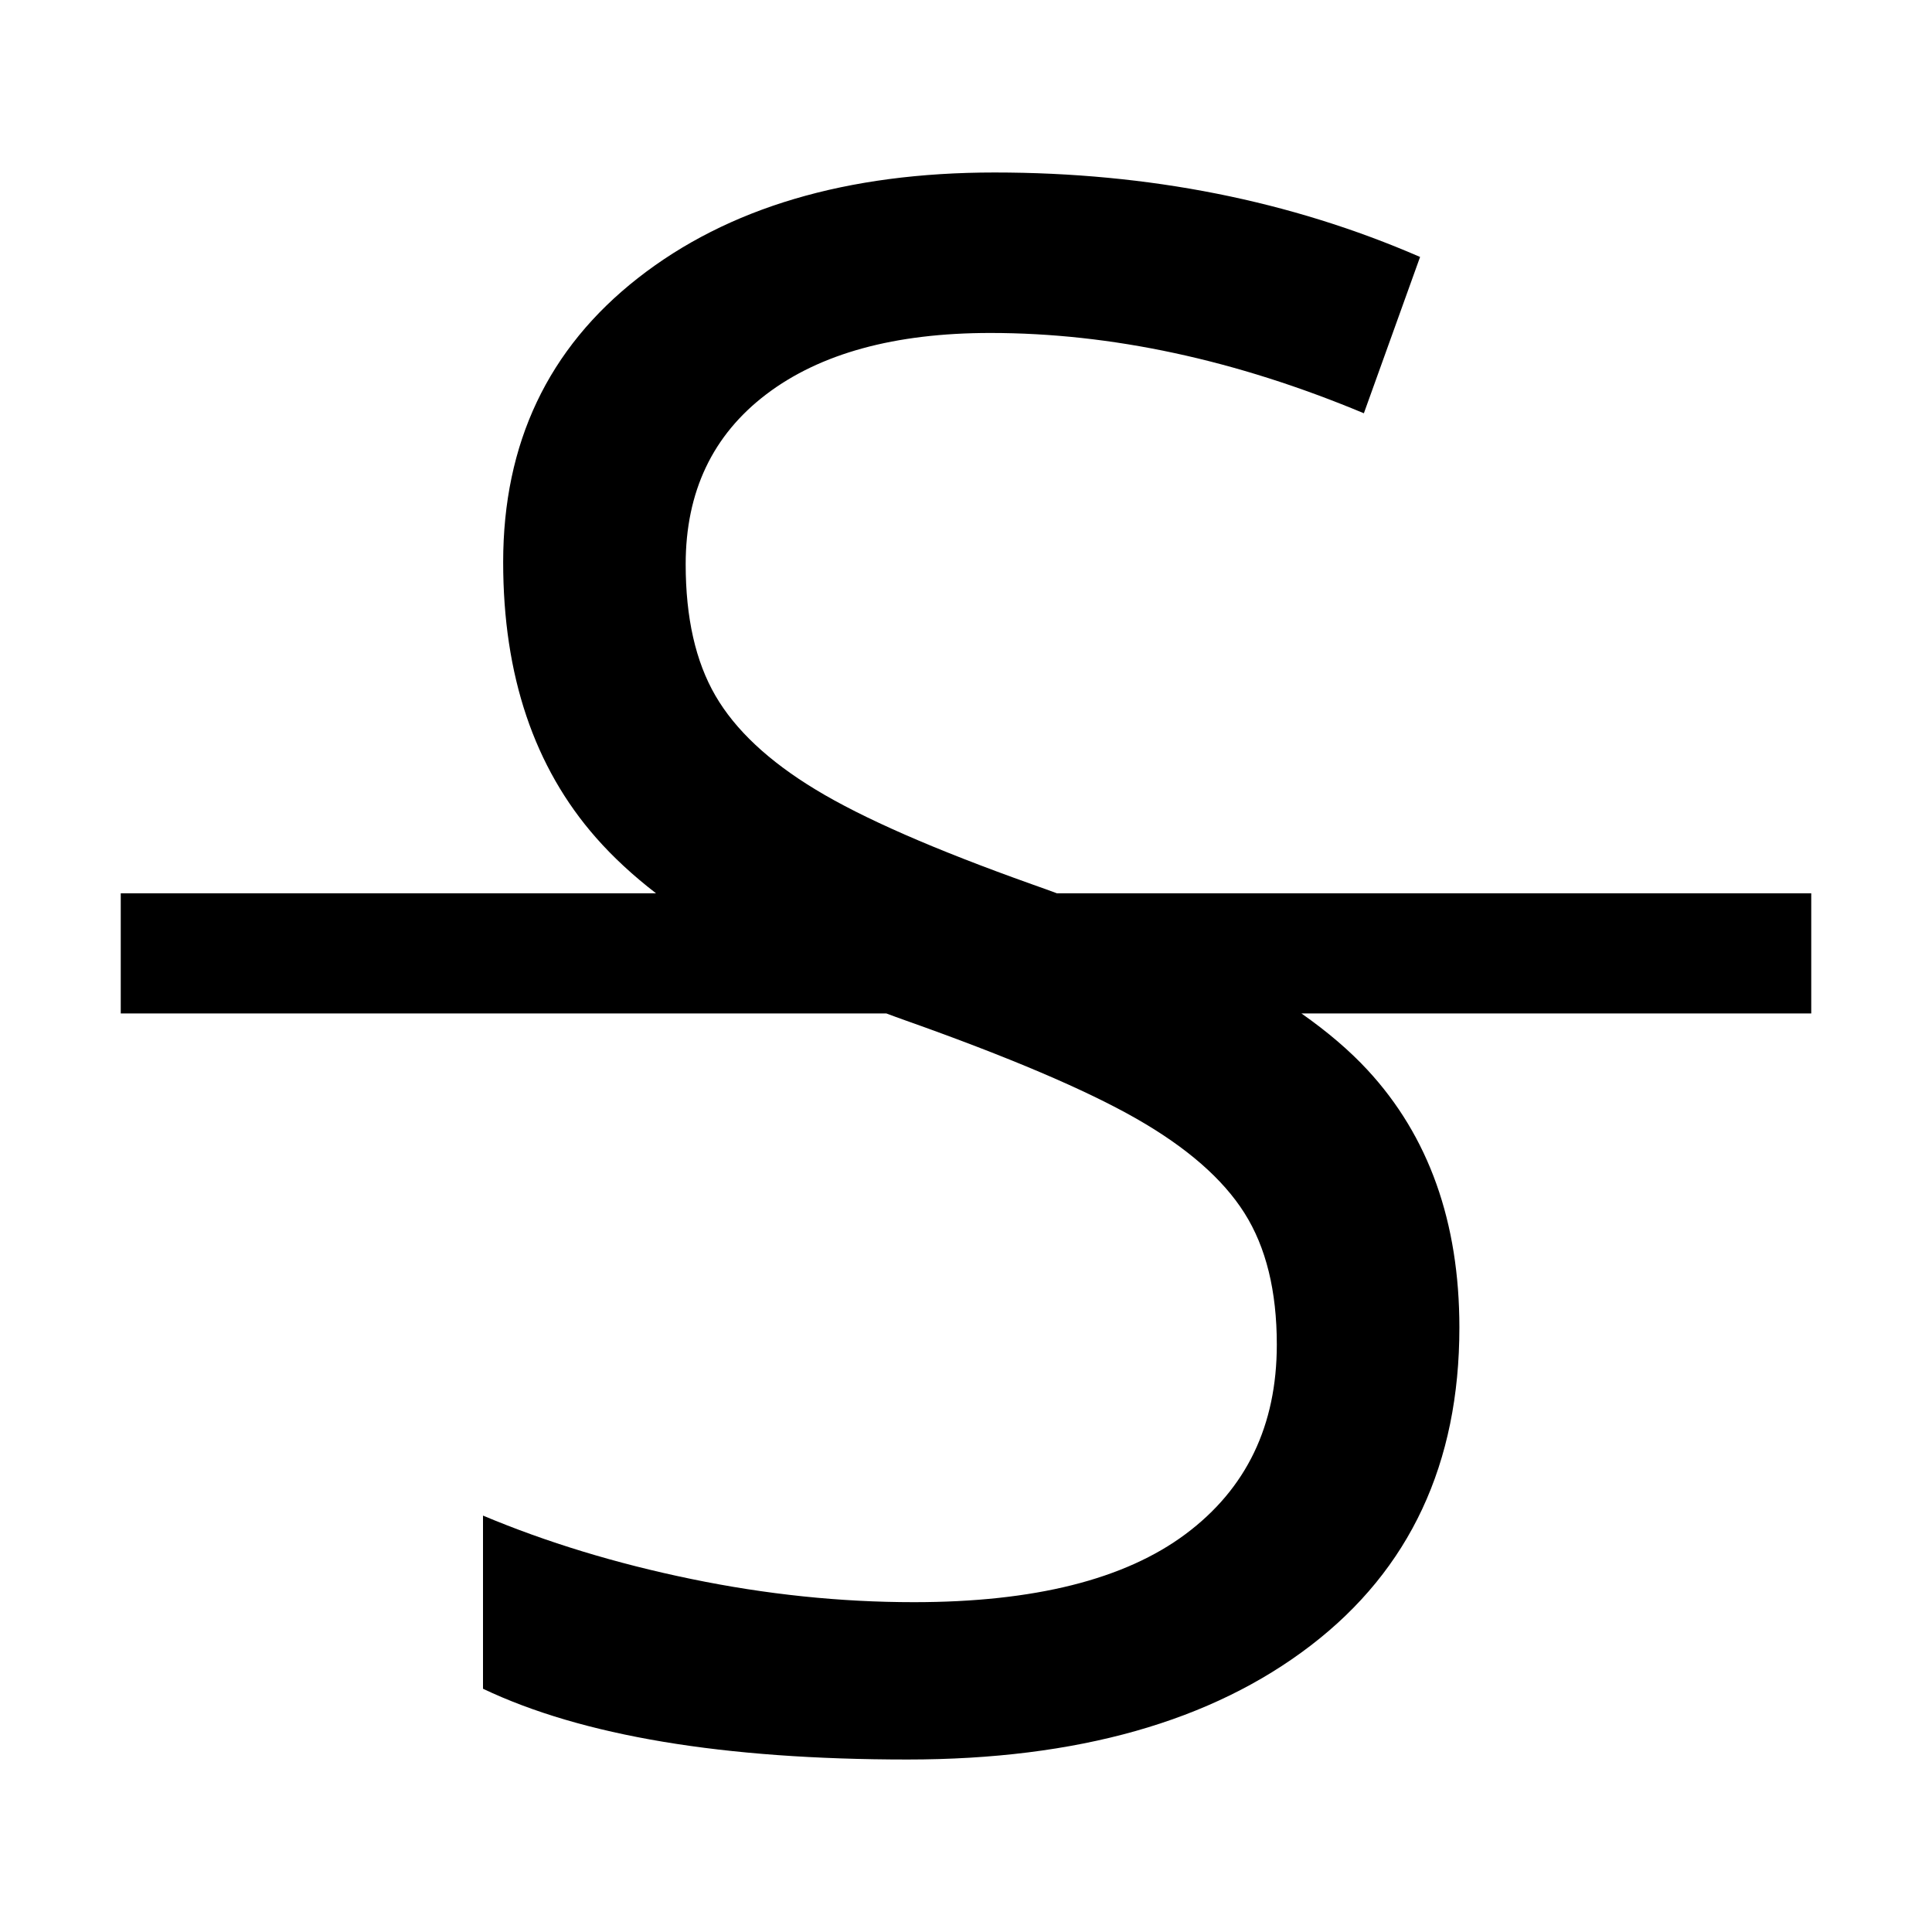
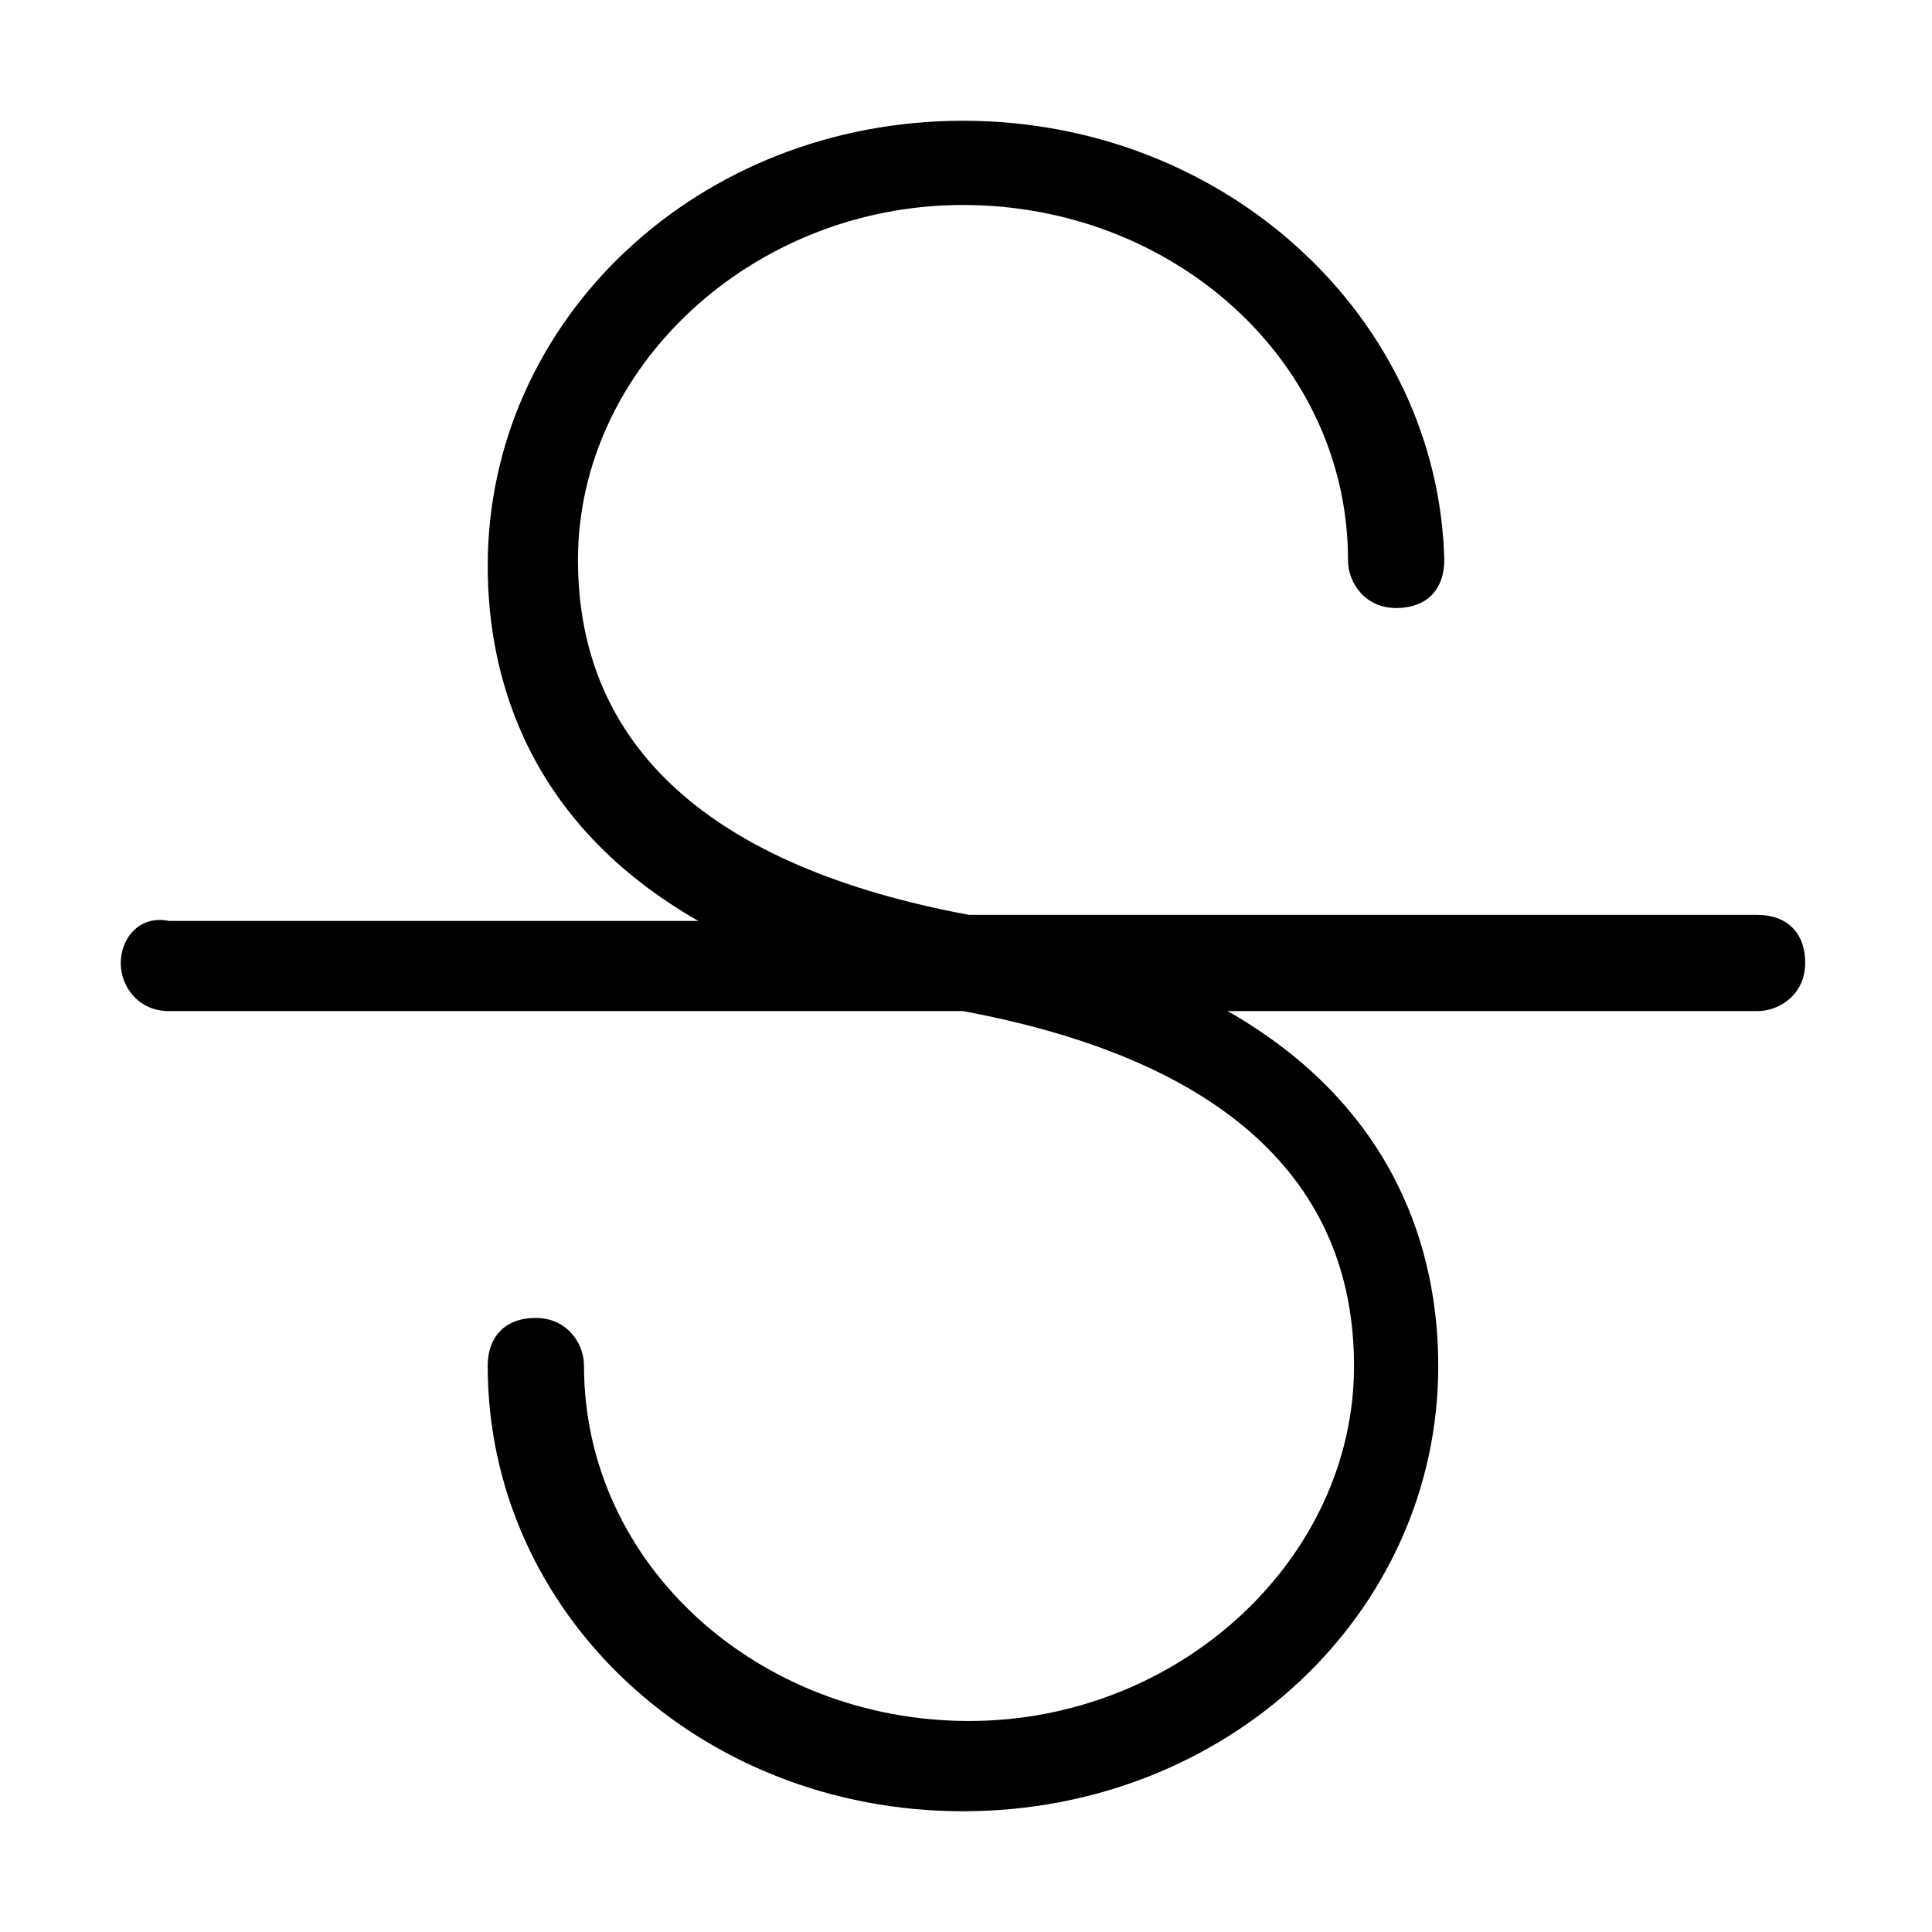
<svg xmlns="http://www.w3.org/2000/svg" width="32" height="32" viewBox="0 0 32 32" fill="none">
-   <path d="M21.711 27.254C23.352 25.995 24.172 24.24 24.172 21.99C24.172 20.241 23.665 18.819 22.651 17.723C22.357 17.405 21.992 17.092 21.556 16.786H30V14.796H17.506C17.369 14.745 17.23 14.695 17.088 14.645C15.482 14.073 14.29 13.552 13.511 13.079C12.731 12.607 12.178 12.088 11.85 11.523C11.521 10.957 11.357 10.232 11.357 9.346C11.357 8.145 11.803 7.206 12.693 6.53C13.584 5.854 14.82 5.515 16.402 5.515C18.406 5.515 20.469 5.959 22.59 6.845L23.521 4.256C21.377 3.324 19.027 2.857 16.473 2.857C14.023 2.857 12.055 3.44 10.566 4.606C9.078 5.772 8.334 7.34 8.334 9.311C8.334 11.188 8.847 12.709 9.872 13.875C10.152 14.194 10.484 14.501 10.866 14.796H2V16.786H14.681C14.784 16.825 14.89 16.863 14.996 16.901C16.707 17.507 17.981 18.049 18.819 18.527C19.657 19.005 20.255 19.527 20.612 20.092C20.97 20.658 21.148 21.384 21.148 22.27C21.148 23.611 20.645 24.657 19.637 25.409C18.629 26.161 17.129 26.537 15.137 26.537C13.918 26.537 12.688 26.409 11.445 26.152C10.203 25.896 9.055 25.546 8 25.103V27.971C9.641 28.752 11.984 29.143 15.031 29.143C17.844 29.143 20.07 28.513 21.711 27.254Z" fill="black" />
+   <path d="M29.103 15.153H16.05C11.765 14.356 9.573 12.363 9.573 9.274C9.573 6.085 12.463 3.395 15.95 3.395C19.438 3.395 22.327 5.986 22.327 9.274C22.327 9.673 22.626 10.071 23.125 10.071C23.623 10.071 23.922 9.772 23.922 9.274C23.822 5.288 20.334 2 15.95 2C11.566 2 8.078 5.288 8.078 9.374C8.078 11.267 8.776 13.658 11.566 15.253H2.797C2.299 15.153 2 15.552 2 15.95C2 16.349 2.299 16.747 2.797 16.747H15.95C20.235 17.544 22.427 19.537 22.427 22.626C22.427 25.815 19.537 28.505 16.05 28.505C12.562 28.505 9.673 25.915 9.673 22.626C9.673 22.228 9.374 21.829 8.875 21.829C8.377 21.829 8.078 22.128 8.078 22.626C8.078 26.712 11.566 30 15.95 30C20.334 30 23.822 26.712 23.822 22.626C23.822 20.733 23.125 18.342 20.334 16.747H29.103C29.502 16.747 29.9 16.448 29.9 15.95C29.9 15.452 29.601 15.153 29.103 15.153Z" fill="black" />
</svg>
